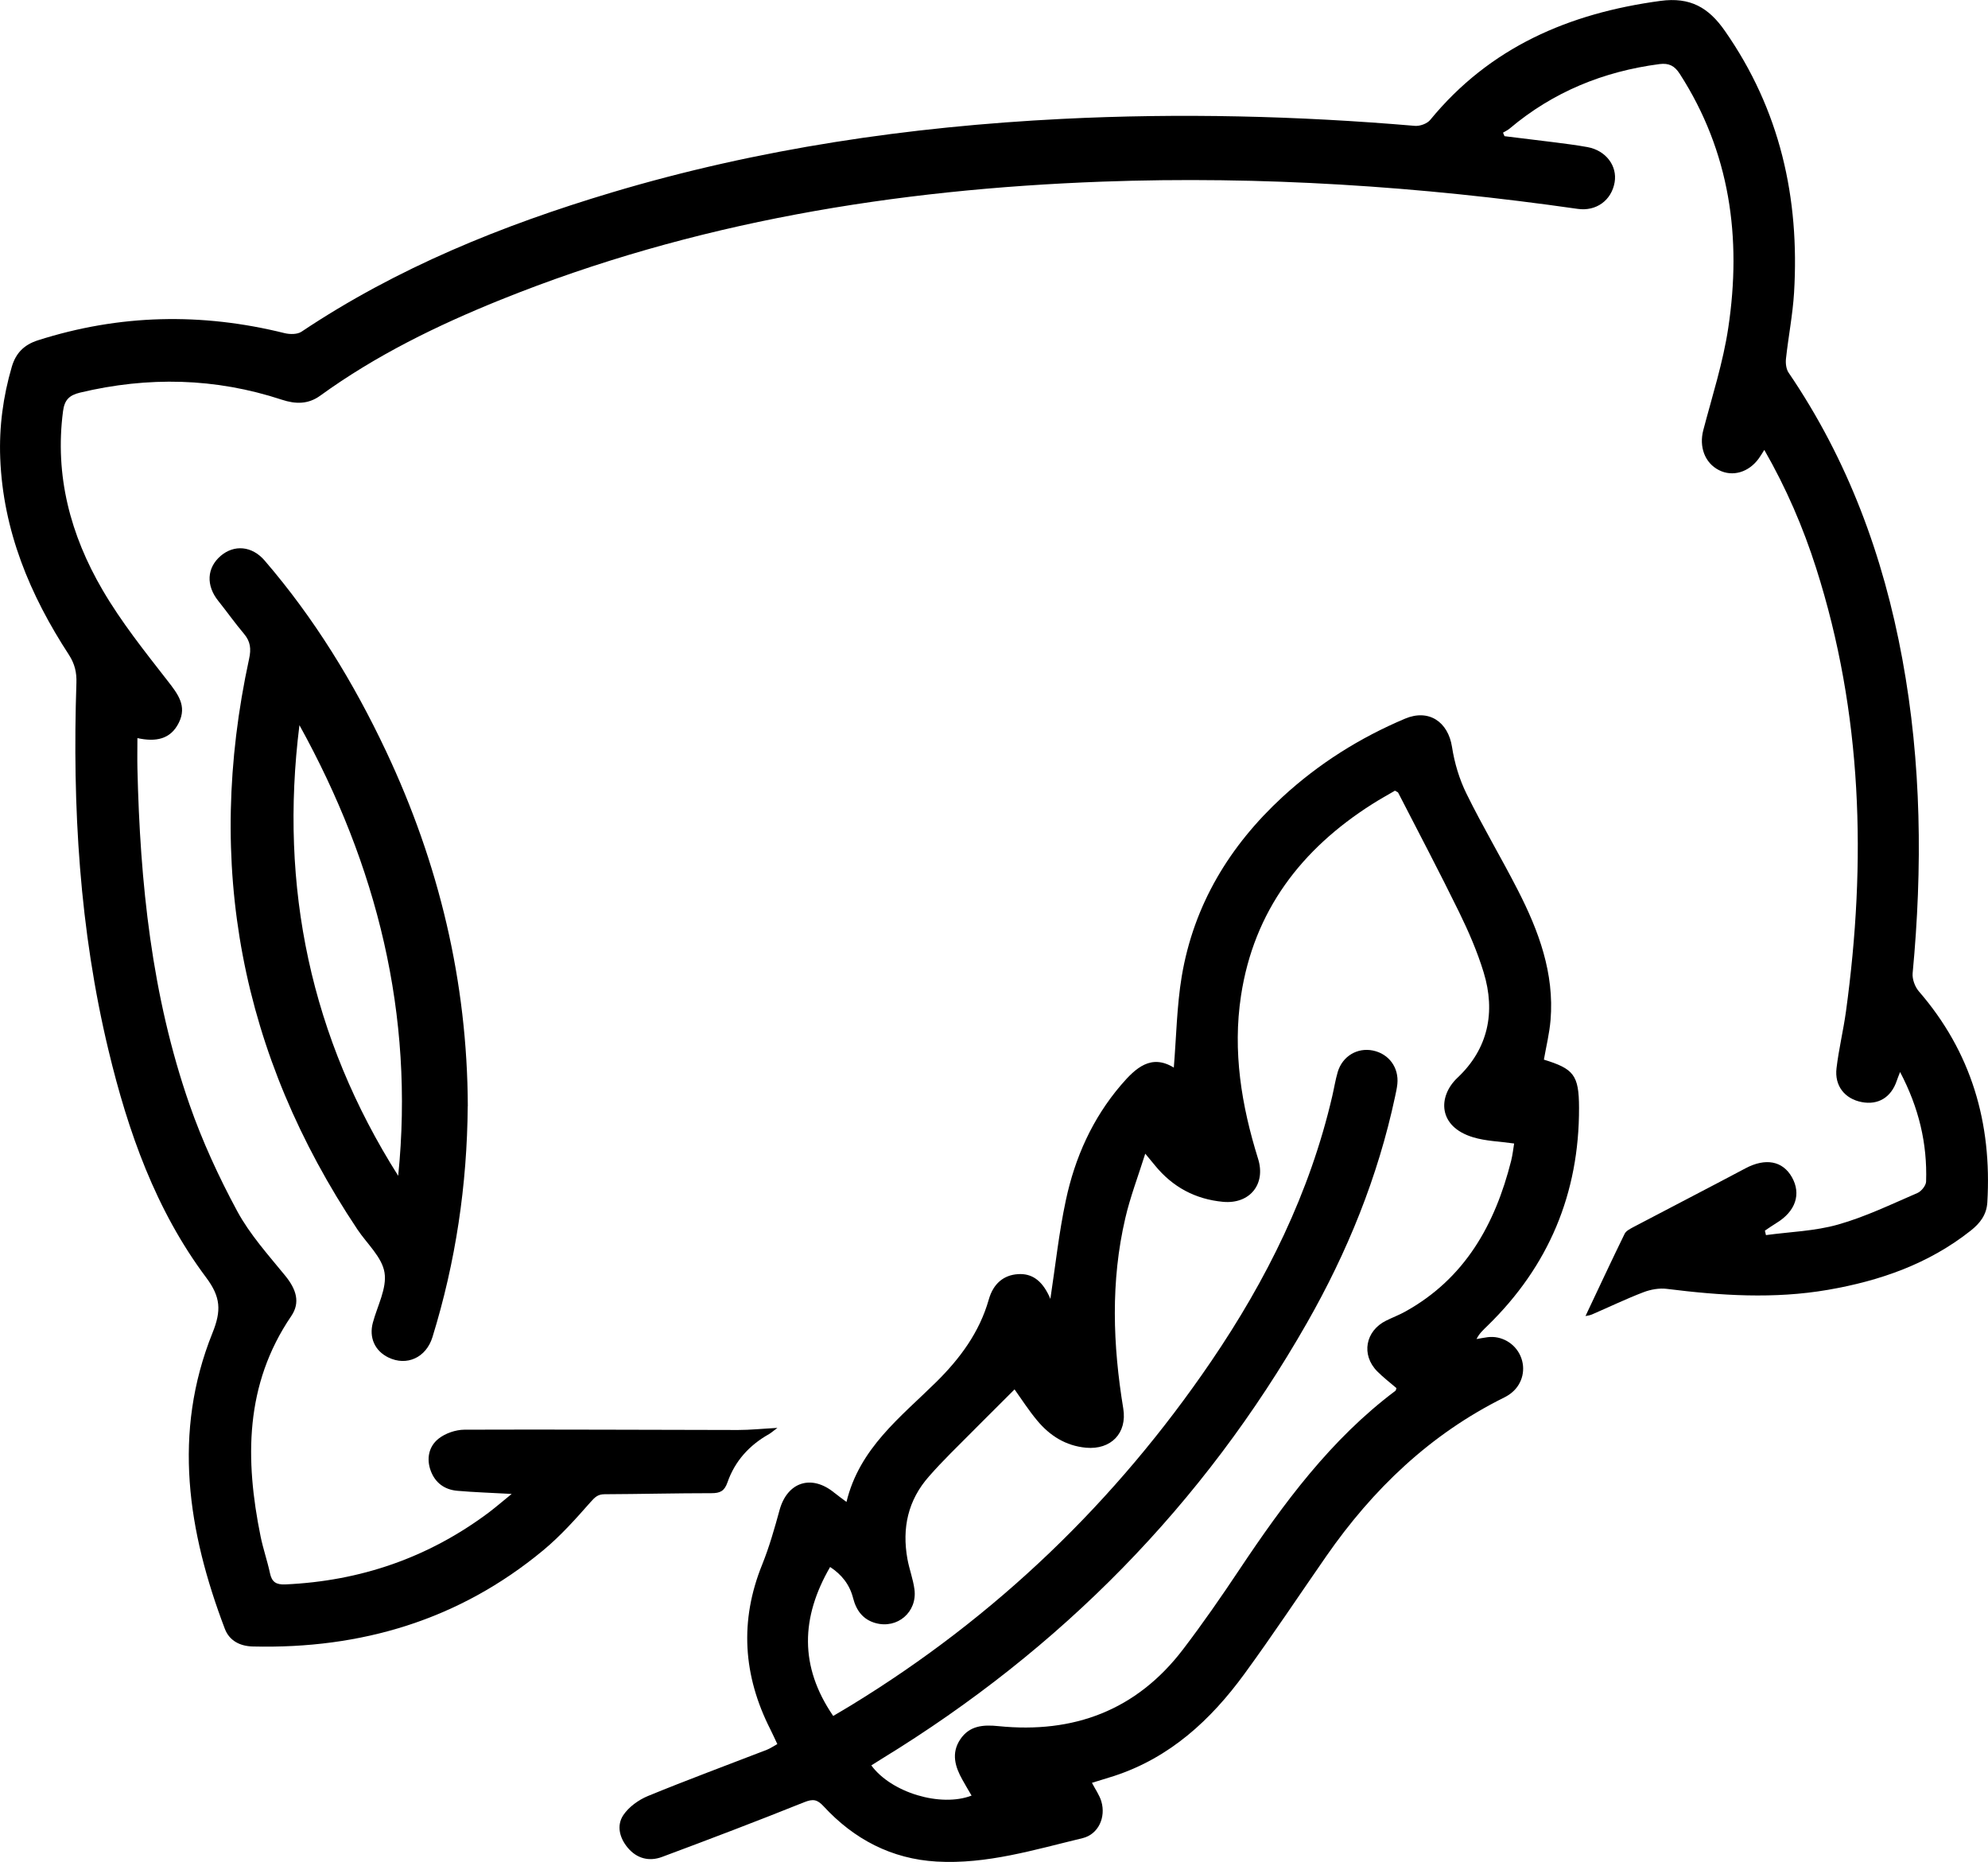
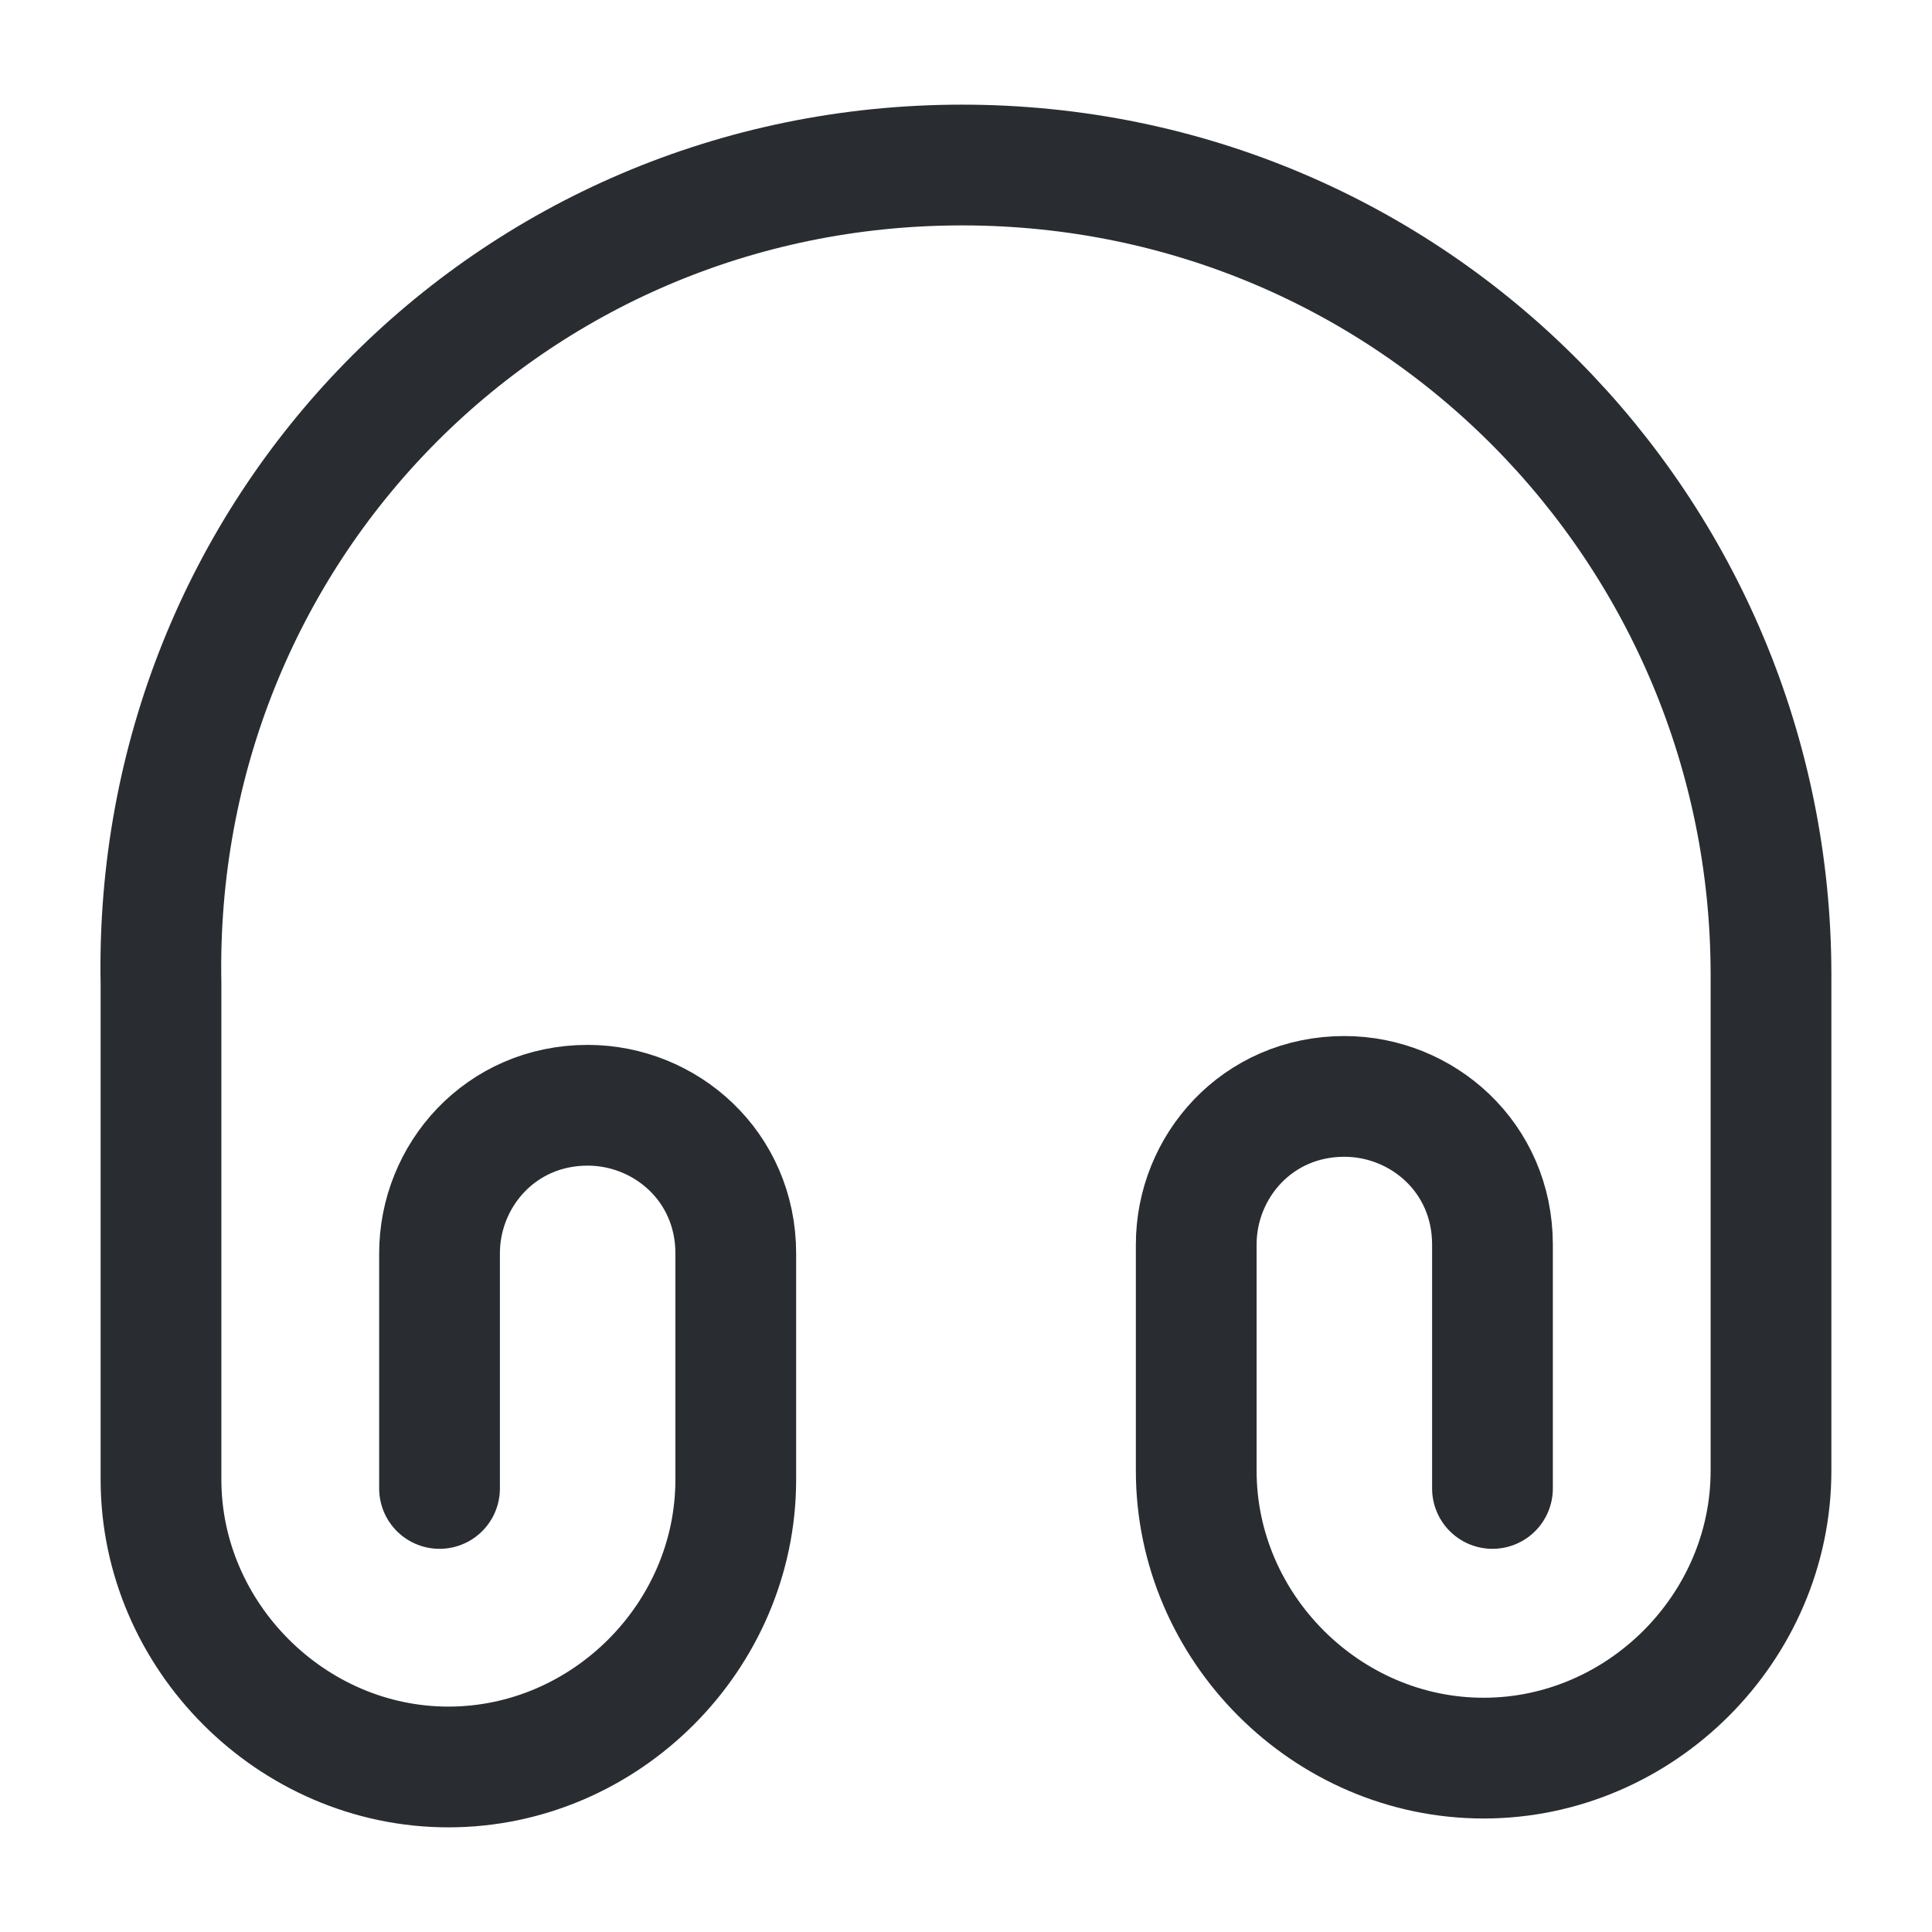
- <svg xmlns="http://www.w3.org/2000/svg" id="Layer_1" data-name="Layer 1" viewBox="0 0 265.9 248.98">
-   <defs>
-     <style>
-       .cls-1 {
-         stroke-width: 0px;
-       }
-     </style>
-   </defs>
-   <path class="cls-1" d="m212.07,175.97c1.75-3.7,3.46-7.37,5.23-10.99.2-.4.76-.67,1.2-.91,4.98-2.62,9.99-5.2,14.96-7.84,2.66-1.41,4.96-1.02,6.21,1.18,1.28,2.26.49,4.59-2.08,6.14-.52.32-1.02.67-1.53,1.01.05.2.09.4.14.6,3.22-.44,6.54-.53,9.64-1.41,3.65-1.03,7.12-2.71,10.62-4.22.52-.22,1.14-.99,1.16-1.52.17-5.08-.96-9.87-3.48-14.66-.22.57-.34.86-.44,1.16-.75,2.23-2.48,3.29-4.7,2.86-2.26-.44-3.65-2.17-3.36-4.54.3-2.53.91-5.03,1.26-7.56,2.75-20.04,2.22-39.87-3.99-59.31-1.73-5.42-3.97-10.64-6.93-15.8-.31.49-.5.82-.72,1.12-1.34,1.88-3.51,2.52-5.34,1.59-1.92-.97-2.68-3.15-2.1-5.35,1.19-4.54,2.65-9.06,3.34-13.68,1.81-12.03.25-23.51-6.49-33.97-.69-1.07-1.44-1.46-2.71-1.3-7.5.98-14.23,3.72-20.04,8.62-.26.22-.59.37-.89.55.07.16.13.31.2.47,2.15.26,4.29.52,6.44.79,1.56.2,3.12.39,4.66.67,2.46.45,4.01,2.51,3.63,4.71-.42,2.42-2.47,3.91-4.95,3.55-21.1-3.02-42.3-4.42-63.61-3.64-27.65,1.02-54.66,5.4-80.47,15.81-8.47,3.42-16.66,7.42-24.1,12.81-1.61,1.17-3.31,1.14-5.13.54-8.9-2.93-17.89-3.12-26.99-.95-1.44.35-2.08.96-2.28,2.49-1.13,8.62,1,16.57,5.28,23.89,2.5,4.29,5.64,8.22,8.7,12.15,1.37,1.76,2.63,3.35,1.51,5.61-1.11,2.25-3.11,2.59-5.54,2.06,0,1.4-.03,2.72,0,4.04.35,15.28,1.9,30.41,6.96,44.94,1.71,4.91,3.92,9.7,6.39,14.28,1.69,3.12,4.15,5.85,6.42,8.63,1.5,1.84,2.03,3.59.81,5.39-6.24,9.17-6.2,19.19-4.1,29.5.34,1.65.9,3.25,1.25,4.89.25,1.19.83,1.55,2.05,1.5,10.04-.45,19.12-3.57,27.18-9.59.96-.72,1.86-1.51,3.1-2.51-2.71-.15-5-.22-7.28-.42-1.7-.15-2.95-1.06-3.55-2.68-.6-1.63-.25-3.26,1.05-4.29.91-.72,2.28-1.19,3.45-1.2,12.2-.05,24.4.03,36.6.04,1.62,0,3.24-.17,5.27-.28-.57.42-.83.66-1.12.83-2.64,1.48-4.57,3.61-5.56,6.46-.41,1.17-.99,1.44-2.14,1.44-4.76,0-9.53.12-14.29.14-.92,0-1.31.41-1.9,1.07-1.99,2.26-4.02,4.53-6.33,6.44-11.25,9.32-24.35,13.2-38.82,12.85-1.71-.04-3.14-.76-3.75-2.37-4.94-13-7.03-26.2-1.65-39.56,1.2-2.98,1.11-4.79-.84-7.4-6.76-9.03-10.45-19.5-13.06-30.36-3.89-16.17-4.85-32.6-4.3-49.16.05-1.39-.22-2.54-.99-3.74C4,79.57.41,70.97.03,61.26c-.16-4.16.38-8.22,1.55-12.22.54-1.83,1.64-2.94,3.48-3.53,10.92-3.49,21.91-3.72,33.01-.96.7.17,1.69.18,2.25-.19,12.79-8.55,26.86-14.24,41.5-18.62,19.64-5.87,39.78-8.81,60.22-9.84,15.75-.79,31.48-.41,47.2.93.67.06,1.64-.29,2.05-.79,7.99-9.74,18.57-14.27,30.79-15.92,4-.54,6.45.89,8.62,4,7.38,10.56,10.02,22.34,9.26,35.02-.18,2.95-.76,5.87-1.08,8.81-.07.62.02,1.41.36,1.9,7.92,11.63,12.67,24.51,15.2,38.26,2.57,13.94,2.71,27.95,1.38,42.03-.07.78.3,1.8.82,2.41,7.05,8.13,9.8,17.63,9.17,28.24-.1,1.66-.98,2.79-2.22,3.77-5.62,4.45-12.14,6.72-19.11,7.92-7.19,1.24-14.35.77-21.53-.13-1.02-.13-2.17.08-3.14.45-2.33.89-4.58,1.98-6.88,2.97-.29.13-.62.16-.86.21Z" />
-   <path class="cls-1" d="m206.48,141.69c3.99,1.23,4.71,2.03,4.72,6.44.03,11.44-4.05,21.19-12.27,29.18-.52.51-1.07.99-1.44,1.75.5-.08.99-.19,1.49-.25,1.83-.23,3.63.8,4.38,2.5.76,1.71.31,3.7-1.14,4.9-.31.26-.66.48-1.02.66-9.88,4.89-17.57,12.25-23.81,21.23-3.65,5.25-7.18,10.58-10.95,15.74-4.5,6.16-9.96,11.2-17.41,13.64-.99.32-1.99.61-2.98.92.45.87,1.01,1.64,1.26,2.5.62,2.11-.39,4.38-2.51,4.9-6.42,1.54-12.82,3.52-19.53,3.13-6.03-.35-11.05-2.99-15.11-7.39-.85-.92-1.41-1.02-2.61-.54-6.3,2.53-12.64,4.94-19,7.31-1.71.64-3.36.23-4.58-1.22-1.1-1.31-1.53-2.97-.6-4.37.74-1.1,2.03-2.03,3.28-2.55,5.26-2.16,10.6-4.13,15.9-6.18.47-.18.89-.48,1.42-.77-.34-.72-.62-1.34-.93-1.96-3.65-7.19-4.15-14.51-1.09-22.06.95-2.36,1.65-4.83,2.32-7.28,1.04-3.76,4.28-4.81,7.33-2.3.44.36.92.69,1.62,1.22,1.73-7.17,7.22-11.32,11.99-16.02,3.19-3.15,5.79-6.65,7.04-11.04.6-2.13,1.99-3.28,3.91-3.4,1.82-.12,3.15.81,4.13,2.86.09.18.17.37.2.45.67-4.4,1.14-8.84,2.07-13.19,1.21-5.69,3.55-10.93,7.38-15.41,1.96-2.29,4.03-4.19,7.06-2.33.34-4.14.4-8.22,1.06-12.2,1.61-9.57,6.4-17.47,13.5-24.01,4.84-4.45,10.33-7.9,16.37-10.45,3.16-1.33,5.75.4,6.28,3.78.33,2.14.98,4.32,1.94,6.26,2.15,4.38,4.66,8.58,6.88,12.92,2.78,5.43,4.88,11.08,4.36,17.35-.15,1.77-.58,3.52-.89,5.28Zm-95.04,87.77c.82-.49,1.61-.94,2.39-1.42,19.38-11.84,35.39-27.24,48.16-45.99,7.41-10.88,13.2-22.54,16.2-35.46.25-1.07.42-2.17.73-3.23.63-2.13,2.63-3.31,4.72-2.88,2.13.44,3.48,2.28,3.26,4.47-.06.58-.19,1.15-.31,1.71-2.29,10.72-6.37,20.76-11.78,30.24-13.88,24.33-32.95,43.65-56.82,58.26-.49.3-.97.6-1.45.91,2.67,3.64,9.26,5.63,13.41,4.04-.41-.7-.82-1.39-1.21-2.09-.99-1.75-1.54-3.57-.31-5.42,1.23-1.85,3.07-1.99,5.11-1.78,10.06,1.02,18.46-2.1,24.69-10.26,2.64-3.46,5.13-7.05,7.54-10.67,5.93-8.88,12.22-17.42,20.87-23.91.07-.06.08-.2.14-.36-.86-.74-1.78-1.44-2.58-2.25-2.17-2.2-1.58-5.41,1.21-6.78.83-.41,1.71-.74,2.52-1.19,8-4.42,12.04-11.65,14.19-20.18.2-.81.29-1.65.4-2.31-1.97-.28-3.79-.32-5.48-.83-4.74-1.42-4.74-5.48-2.09-7.97,4.09-3.85,5.12-8.77,3.49-14.09-.84-2.76-2.01-5.45-3.28-8.05-2.63-5.37-5.42-10.66-8.15-15.97-.04-.08-.18-.12-.43-.27-.97.57-2.03,1.15-3.05,1.8-9.49,6.03-15.81,14.27-17.54,25.6-1.14,7.46.06,14.7,2.28,21.82,1.07,3.41-1.12,6.09-4.69,5.76-3.71-.35-6.75-1.98-9.11-4.88-.32-.39-.64-.78-1.29-1.56-.98,3.11-2.02,5.82-2.67,8.63-1.97,8.45-1.67,16.94-.27,25.45.54,3.3-1.65,5.54-4.98,5.24-2.71-.25-4.84-1.6-6.53-3.63-1.14-1.36-2.1-2.87-3.03-4.17-2.86,2.86-5.73,5.71-8.58,8.58-.98.99-1.94,2-2.86,3.05-2.83,3.19-3.63,6.93-2.89,11.05.25,1.37.76,2.69.94,4.06.4,3.03-2.28,5.32-5.2,4.51-1.67-.46-2.58-1.68-3-3.32-.46-1.82-1.53-3.17-3.08-4.18-3.91,6.75-4.12,13.29.4,19.9Z" />
-   <path class="cls-1" d="m62.56,147.92c-.08,10.52-1.61,20.83-4.72,30.89-.85,2.74-3.44,3.91-5.9,2.71-1.82-.89-2.6-2.67-2.07-4.65.6-2.24,1.9-4.61,1.56-6.7-.33-2.06-2.34-3.85-3.62-5.76-15.62-23.39-20.45-48.84-14.49-76.32.29-1.32.18-2.32-.69-3.34-1.2-1.42-2.27-2.94-3.43-4.39-1.66-2.06-1.55-4.43.32-6.03,1.8-1.53,4.18-1.34,5.87.62,6.64,7.71,11.91,16.31,16.24,25.49,7.09,15.03,10.88,30.83,10.94,47.48Zm-9.3,9.31c2.18-21.57-2.84-41.51-13.21-60.26-2.71,21.66,1.51,41.79,13.21,60.26Z" />
+ <svg xmlns="http://www.w3.org/2000/svg" width="800px" height="800px" viewBox="0 0 24 24" fill="none">
+   <path d="M5.46 18.49V15.57C5.46 14.6 6.22 13.73 7.3 13.73C8.27 13.73 9.14 14.49 9.14 15.57V18.38C9.14 20.33 7.52 21.95 5.57 21.95C3.62 21.95 2 20.32 2 18.38V12.22C1.89 6.6 6.33 2.05 11.95 2.05C17.57 2.05 22 6.6 22 12.11V18.27C22 20.22 20.38 21.84 18.43 21.84C16.48 21.84 14.86 20.22 14.86 18.27V15.46C14.86 14.49 15.62 13.62 16.7 13.62C17.67 13.62 18.54 14.38 18.54 15.46V18.49" stroke="#292D32" stroke-width="1.5" stroke-linecap="round" stroke-linejoin="round" />
</svg>
